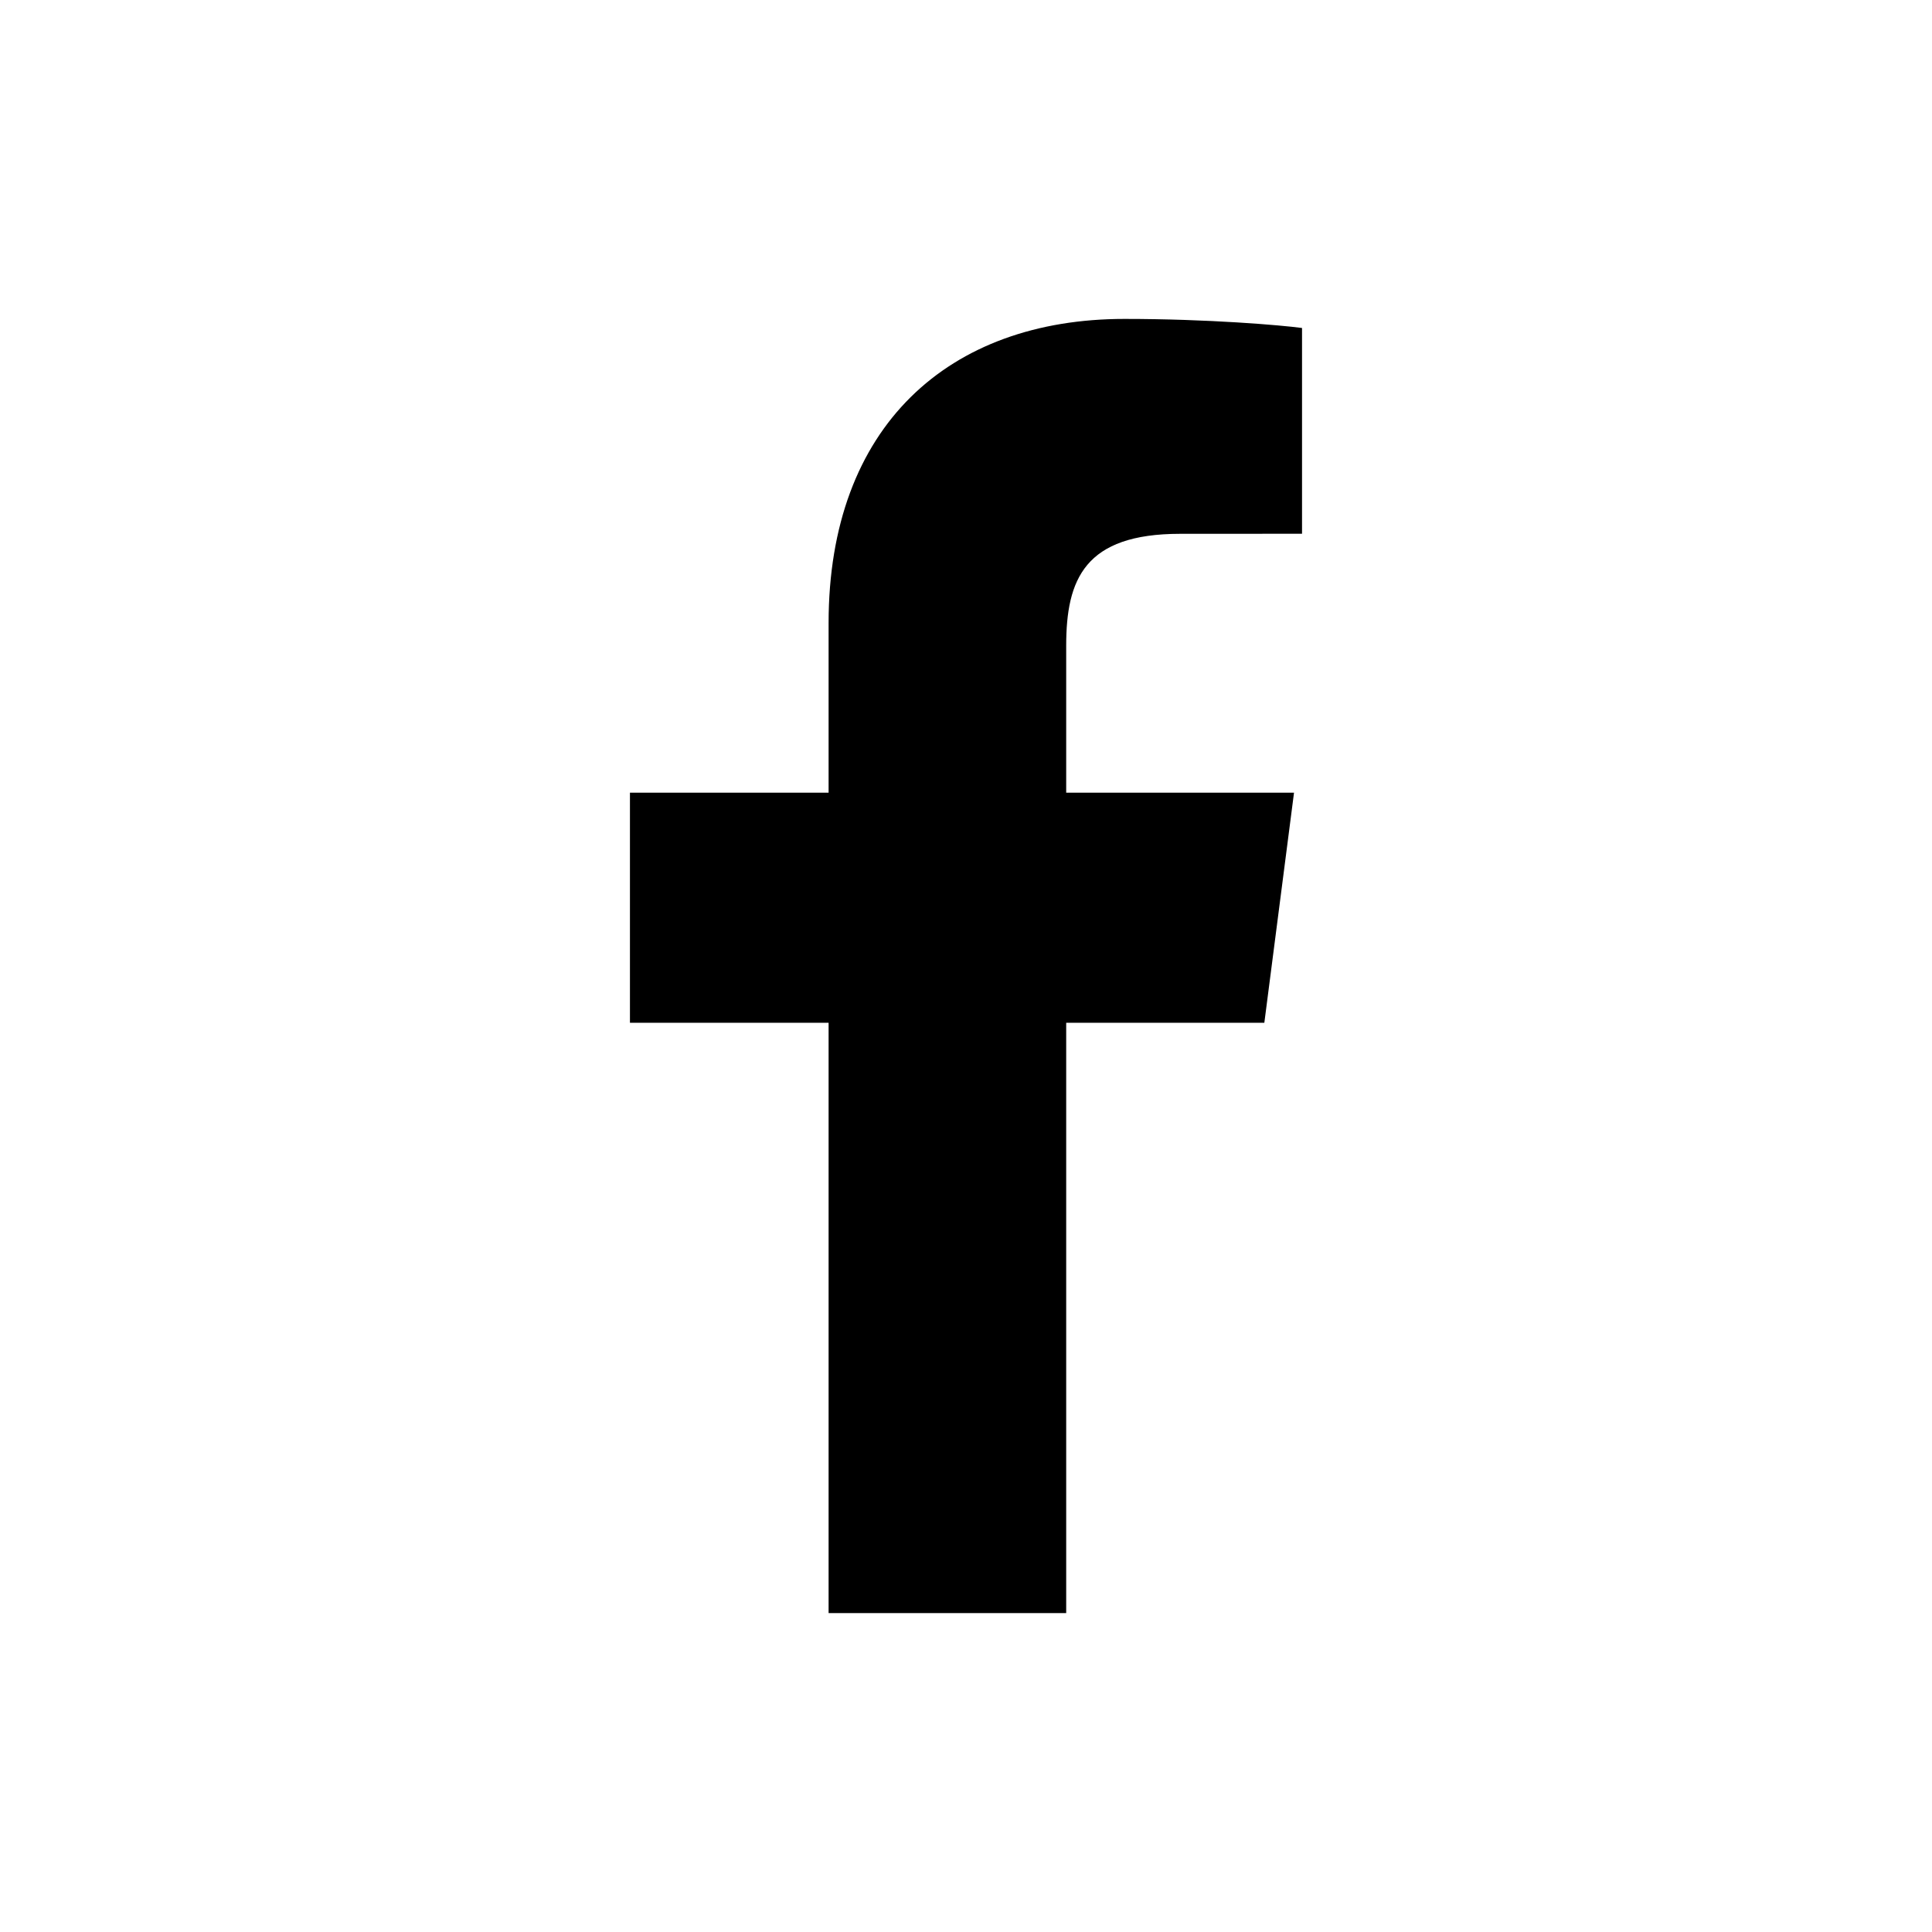
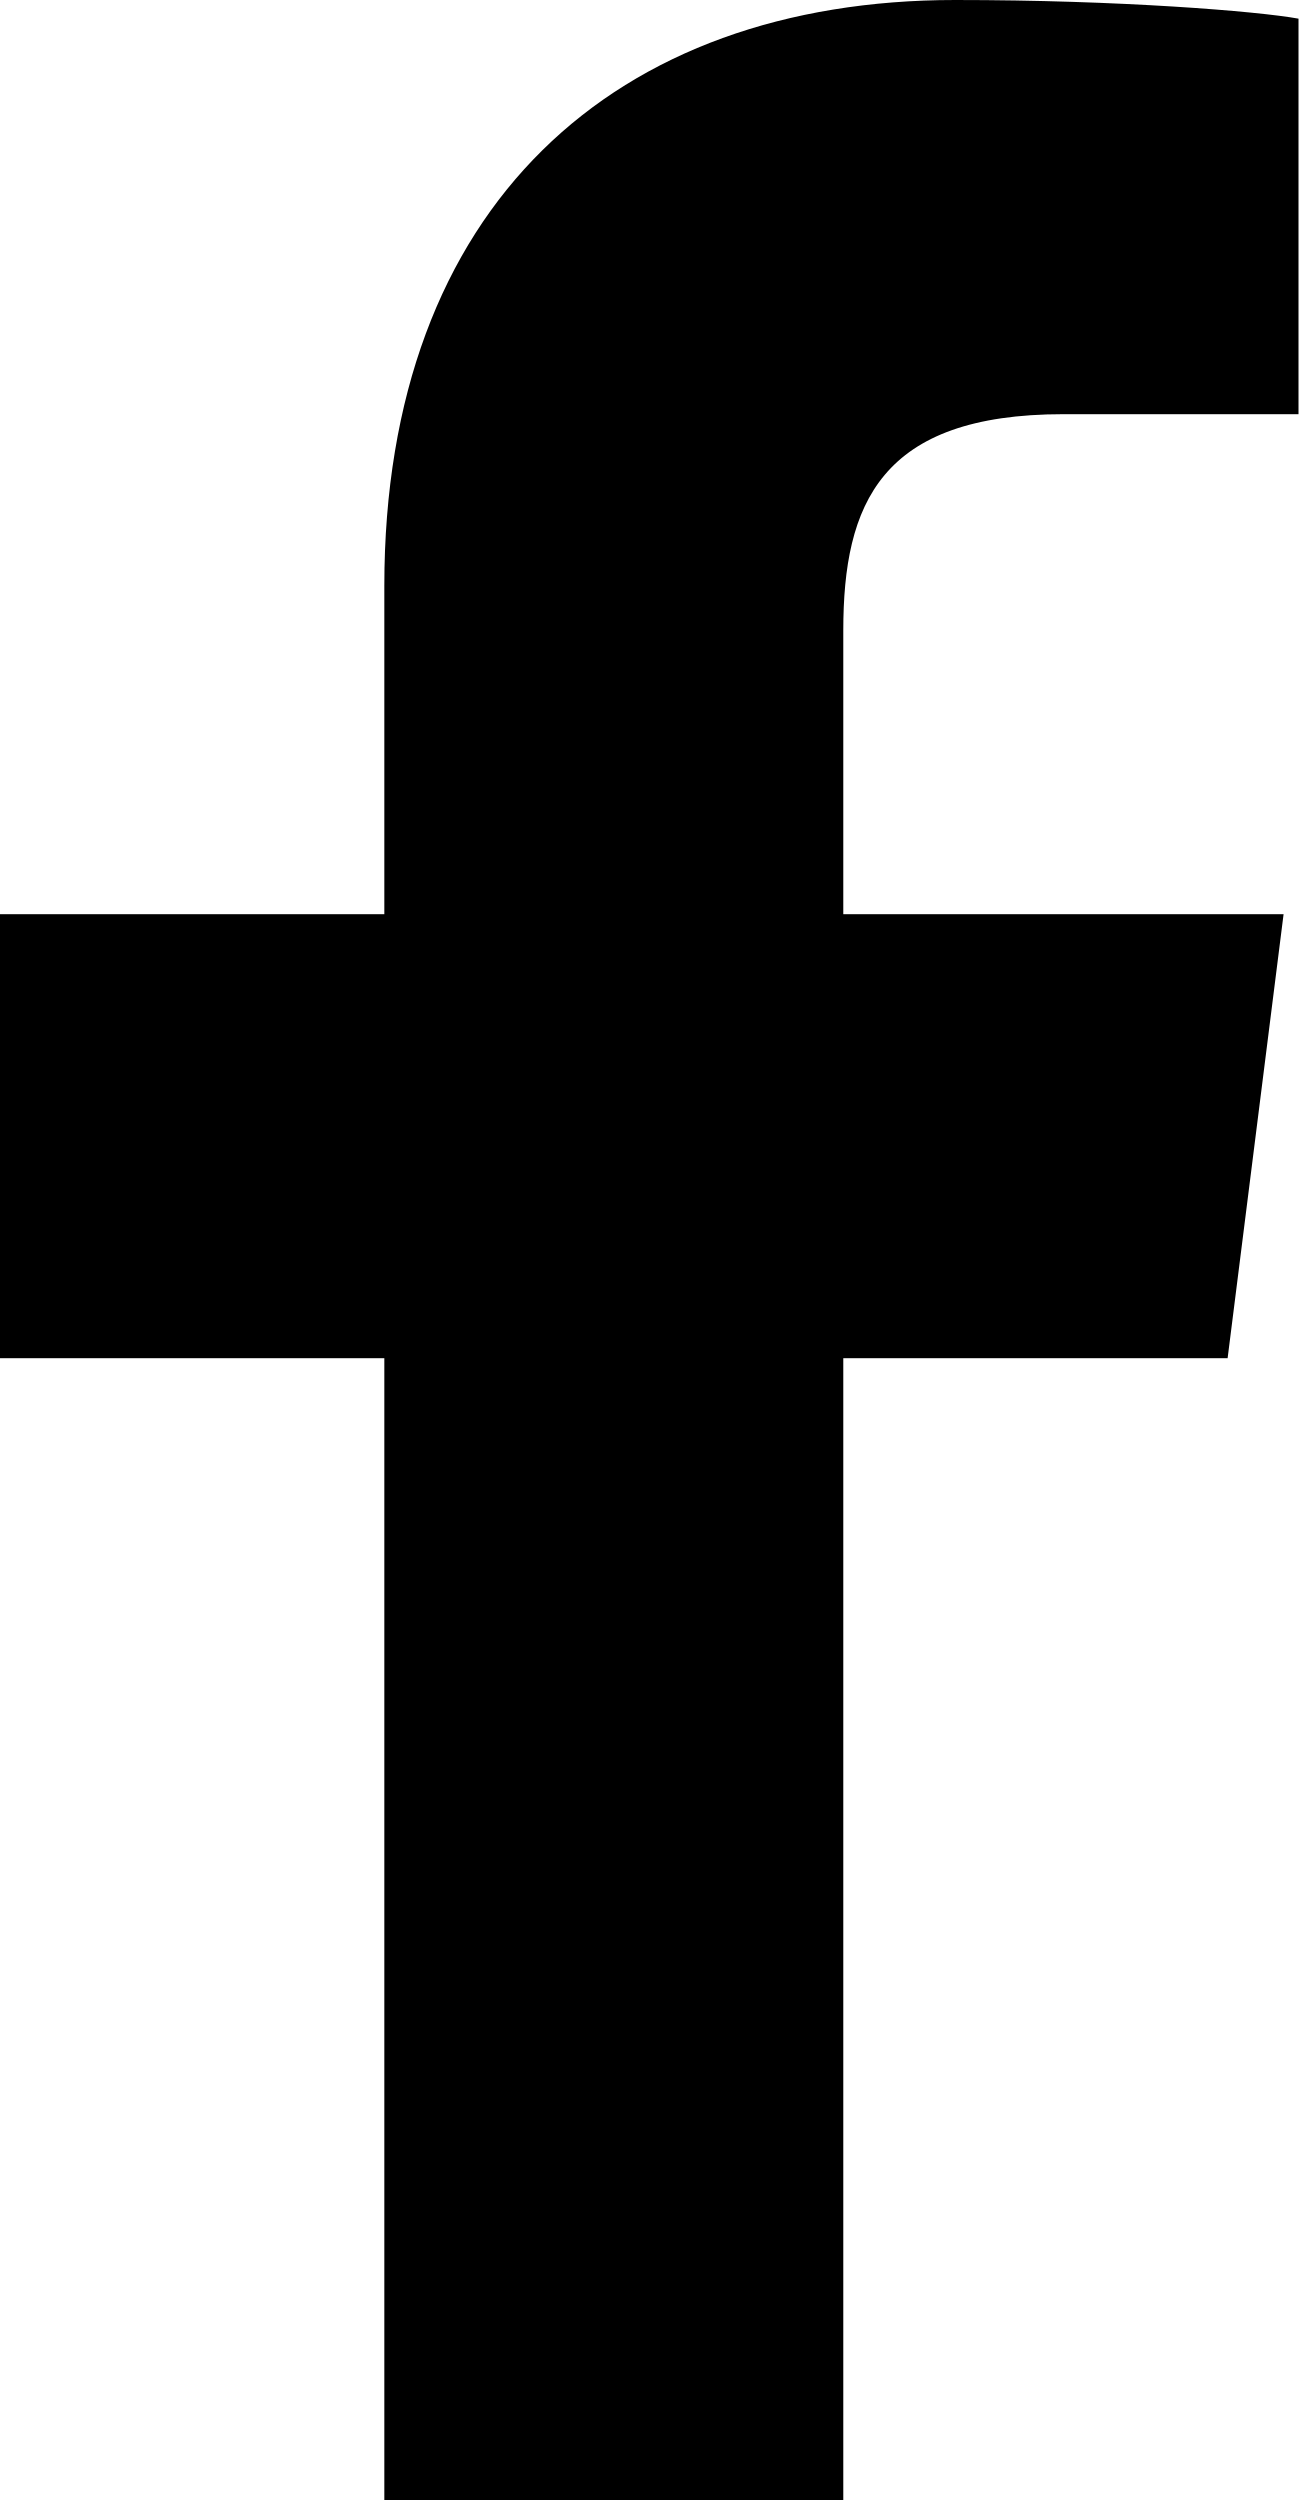
- <svg xmlns="http://www.w3.org/2000/svg" height="100" width="100" version="1.1" viewBox="0 0 100 100">
+ <svg xmlns="http://www.w3.org/2000/svg" version="1.1" id="Capa_1" x="0px" y="0px" viewBox="0 0 34.8 67" style="enable-background:new 0 0 34.8 67;" xml:space="preserve">
  <g>
-     <path style="fill:#000000" d="m55.186 83.493v-30.555h10.256l1.536-11.908h-11.792v-7.603c0-3.448 0.957-5.797 5.901-5.797l6.306-0.003v-10.651c-1.091-0.145-4.834-0.469-9.189-0.469-9.092 0-15.316 5.549-15.316 15.741v8.782h-10.282v11.908h10.282v30.555h12.297z" />
+     <path d="M22.6,67V36.4h10.3l1.5-11.9H22.6v-7.6c0-3.4,1-5.8,5.9-5.8l6.3,0V0.5C33.7,0.3,30,0,25.6,0c-9.1,0-15.3,5.5-15.3,15.7v8.8   H0v11.9h10.3V67L22.6,67L22.6,67z" />
  </g>
</svg>
